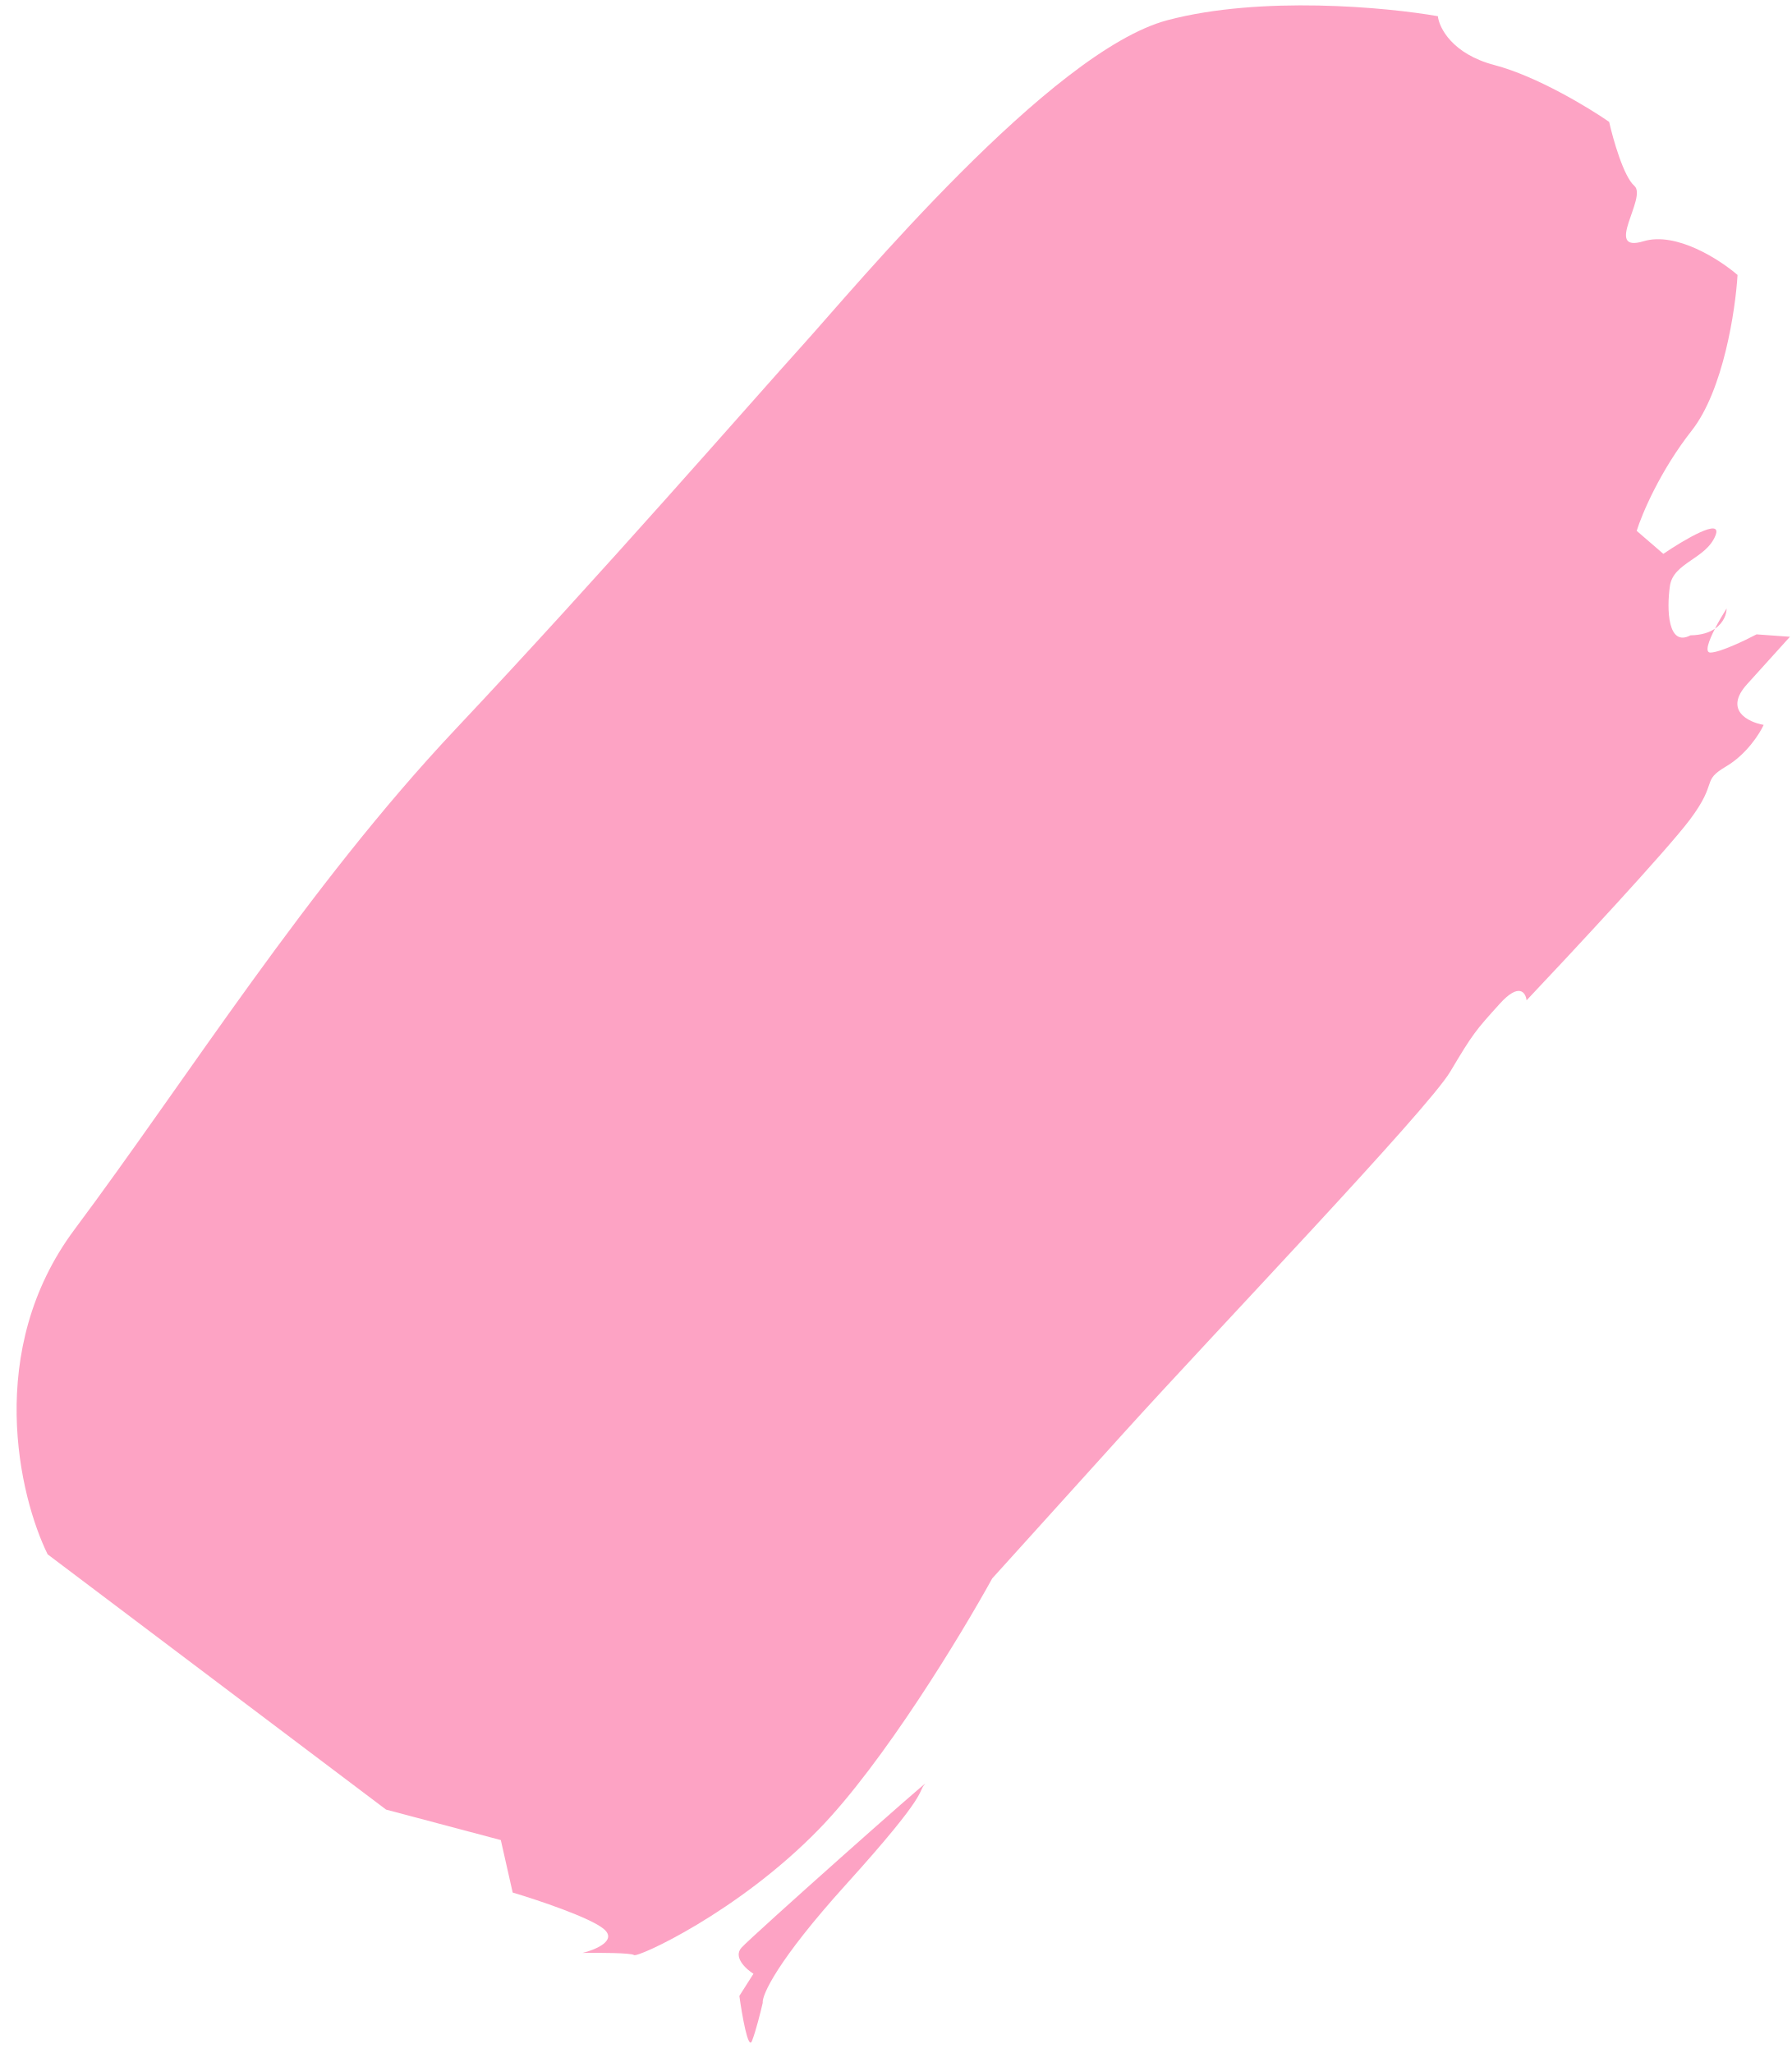
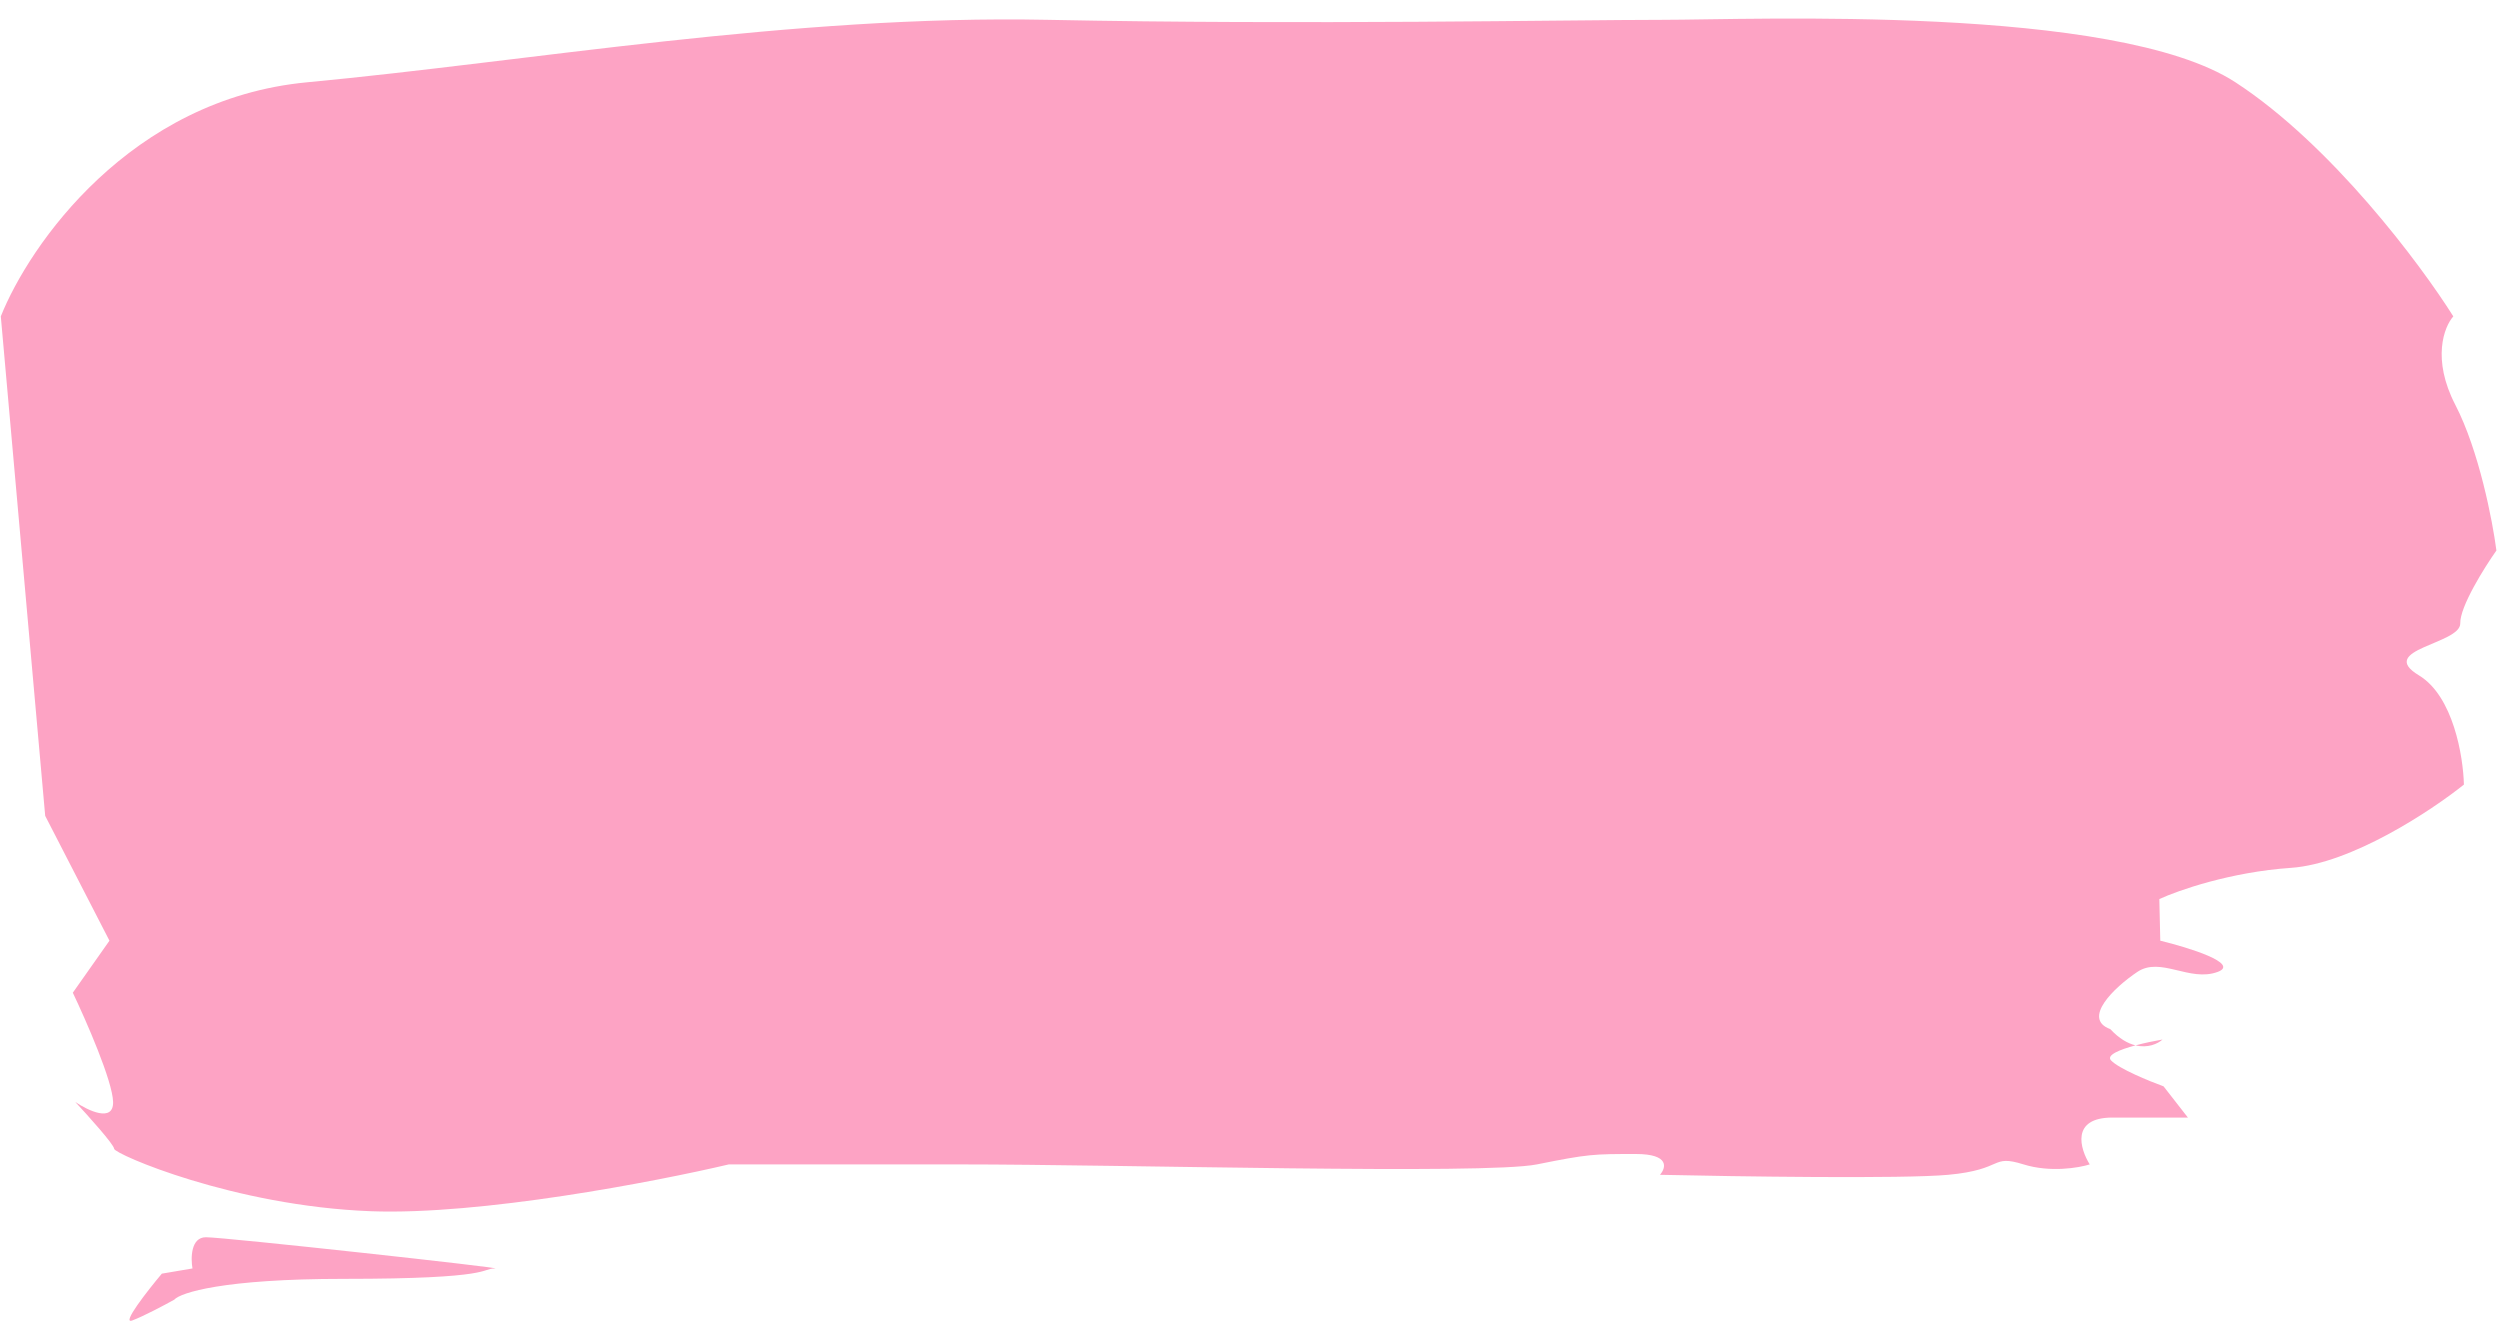
- <svg xmlns="http://www.w3.org/2000/svg" width="89" height="102" viewBox="0 0 89 102" fill="none">
-   <path d="M24.88 91.421L19.18 89.907L2.367 77.225C0.949 74.34 -0.768 67.072 3.706 61.079C9.299 53.587 15.262 44.056 22.613 36.247C29.965 28.439 37.384 19.903 39.913 17.105C42.441 14.308 52.191 2.541 57.999 1.003C62.646 -0.228 68.891 0.358 71.432 0.805C71.497 1.385 72.15 2.683 74.244 3.233C76.339 3.783 78.915 5.343 79.941 6.055C80.137 6.923 80.663 8.775 81.192 9.232C81.854 9.804 79.624 12.597 81.649 11.986C83.269 11.497 85.438 12.899 86.32 13.661C86.216 15.406 85.615 19.395 84.043 21.394C82.472 23.393 81.567 25.547 81.31 26.374L82.634 27.517C83.653 26.824 85.597 25.672 85.223 26.607C84.755 27.776 83.13 27.945 82.961 29.11C82.792 30.275 82.853 32.163 83.982 31.565C84.532 31.557 84.924 31.422 85.198 31.235C85.383 30.875 85.604 30.503 85.777 30.231C85.776 30.499 85.639 30.935 85.198 31.235C84.885 31.848 84.674 32.426 84.975 32.422C85.452 32.415 86.701 31.815 87.265 31.517L88.923 31.637L86.794 33.993C85.623 35.289 86.855 35.881 87.618 36.015C87.418 36.454 86.765 37.48 85.755 38.077C84.492 38.822 85.388 38.808 83.956 40.718C82.811 42.246 78.068 47.343 75.839 49.7C75.796 49.313 75.47 48.805 74.512 49.865C73.314 51.19 73.181 51.337 72.048 53.243C70.915 55.148 60.338 66.2 55.813 71.207L49.293 78.422C47.759 81.205 43.888 87.596 40.668 90.898C36.644 95.025 31.663 97.278 31.497 97.135C31.365 97.021 29.74 97.016 28.944 97.027C29.574 96.873 30.67 96.421 30.008 95.849C29.346 95.278 26.707 94.397 25.47 94.028L24.88 91.421Z" fill="#FDA3C4" />
-   <path d="M36.838 96.766C36.412 97.237 37.056 97.828 37.431 98.064L36.731 99.164C36.862 100.107 37.168 101.875 37.355 101.407C37.542 100.939 37.791 99.948 37.891 99.51C37.848 99.124 38.614 97.408 42.02 93.638C46.279 88.927 45.548 89.082 45.948 88.641C46.347 88.199 37.37 96.177 36.838 96.766Z" fill="#FDA3C4" />
+ <svg xmlns="http://www.w3.org/2000/svg" width="105" height="56" viewBox="0 0 105 56" fill="none">
+   <path d="M4.597 39.509L1.898 34.265L0.034 13.288C1.224 10.302 5.464 4.154 12.911 3.455C22.219 2.581 33.289 0.614 44.011 0.833C54.733 1.051 66.041 0.833 69.812 0.833C73.583 0.833 88.85 0.177 93.886 3.455C97.914 6.077 101.667 11.103 103.039 13.288C102.652 13.725 102.127 15.079 103.123 17.002C104.119 18.925 104.689 21.882 104.849 23.121C104.336 23.849 103.315 25.48 103.331 26.18C103.35 27.054 99.783 27.272 101.594 28.365C103.043 29.239 103.457 31.788 103.484 32.953C102.119 34.046 98.756 36.275 96.22 36.45C93.683 36.624 91.478 37.397 90.692 37.761L90.732 39.509C91.929 39.8 94.088 40.47 93.143 40.82C91.962 41.257 90.746 40.164 89.769 40.82C88.791 41.475 87.432 42.786 88.633 43.223C89.007 43.626 89.37 43.827 89.693 43.905C90.084 43.8 90.508 43.714 90.826 43.66C90.626 43.84 90.21 44.031 89.693 43.905C89.028 44.083 88.457 44.314 88.662 44.535C88.988 44.884 90.27 45.408 90.87 45.627L91.892 46.938H88.717C86.97 46.938 87.357 48.249 87.769 48.905C87.309 49.05 86.109 49.254 84.99 48.905C83.591 48.468 84.201 49.123 81.825 49.342C79.923 49.517 72.961 49.414 69.718 49.342C69.976 49.05 70.135 48.468 68.706 48.468C66.92 48.468 66.721 48.468 64.548 48.905C62.375 49.342 47.083 48.905 40.335 48.905H30.61C27.517 49.633 20.179 51.046 15.571 50.871C9.81 50.653 4.799 48.468 4.794 48.249C4.79 48.074 3.705 46.865 3.162 46.283C3.7 46.647 4.77 47.157 4.75 46.283C4.73 45.408 3.614 42.859 3.058 41.694L4.597 39.509Z" fill="#FDA3C4" />
+   <path d="M8.649 51.964C8.014 51.964 8.008 52.838 8.084 53.275L6.798 53.493C6.186 54.222 5.081 55.635 5.553 55.46C6.025 55.285 6.927 54.804 7.319 54.586C7.577 54.295 9.364 53.712 14.444 53.712C20.795 53.712 20.19 53.275 20.785 53.275C21.381 53.275 9.443 51.964 8.649 51.964Z" fill="#FDA3C4" />
</svg>
